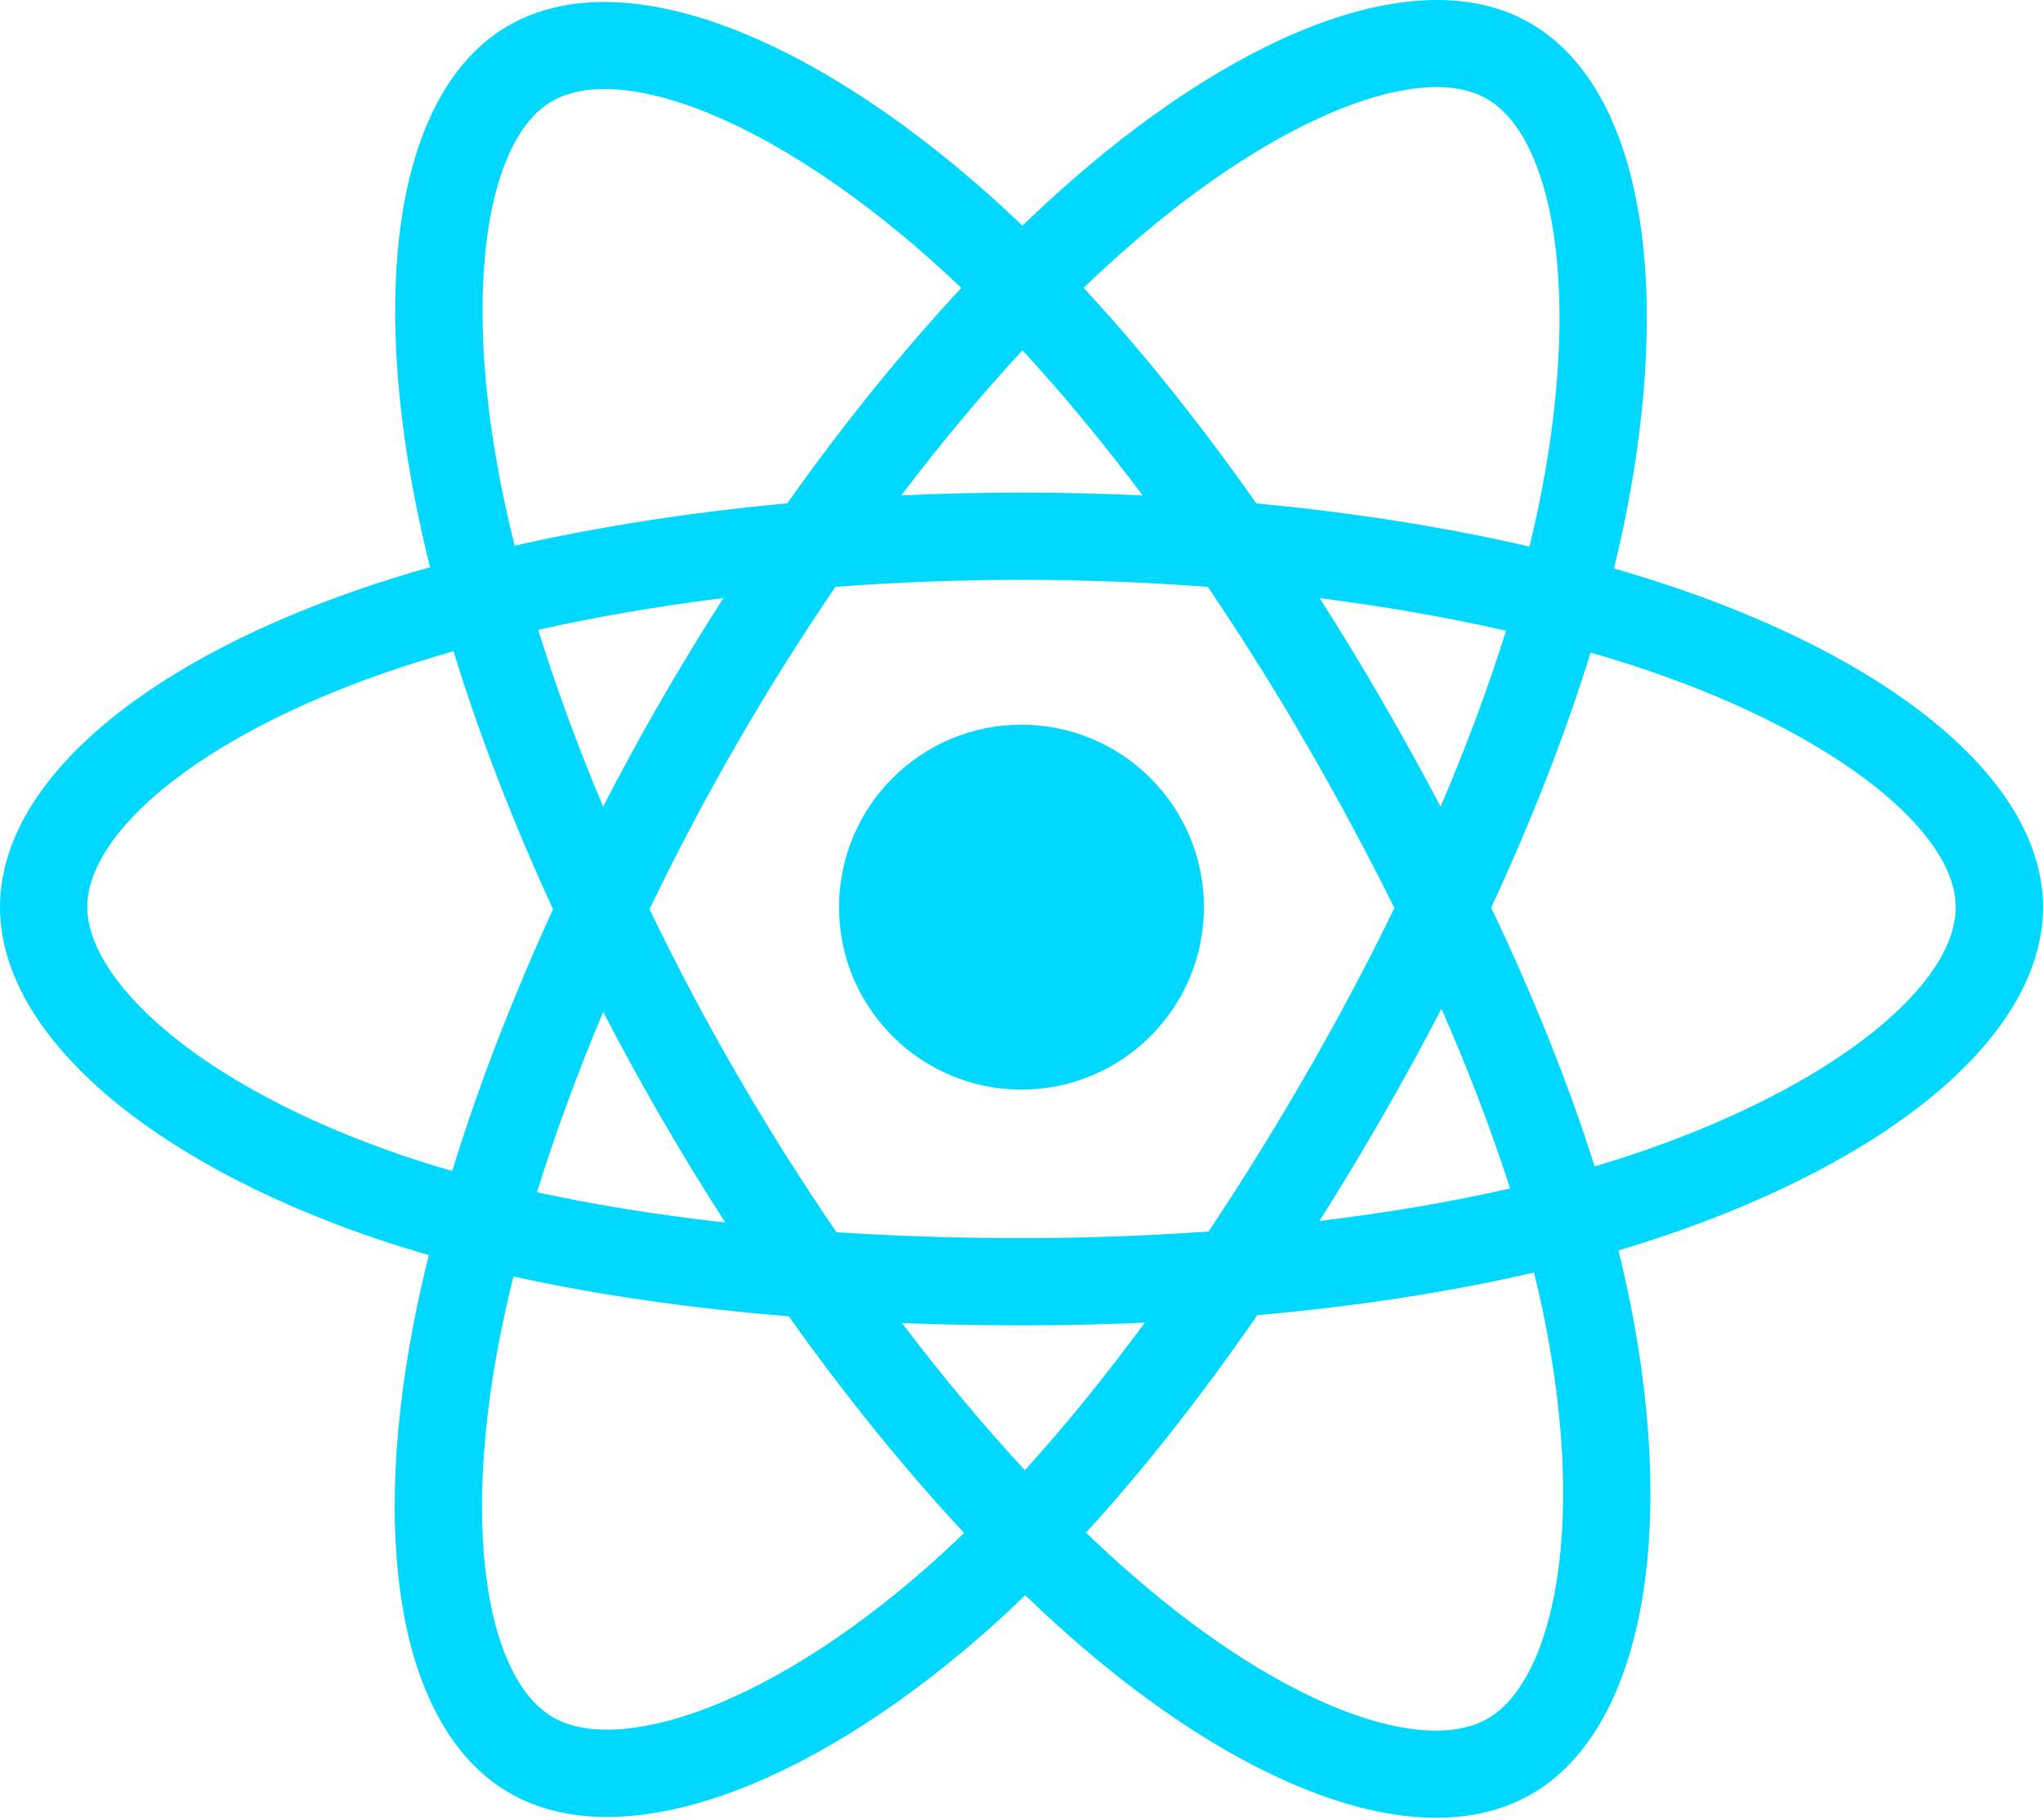
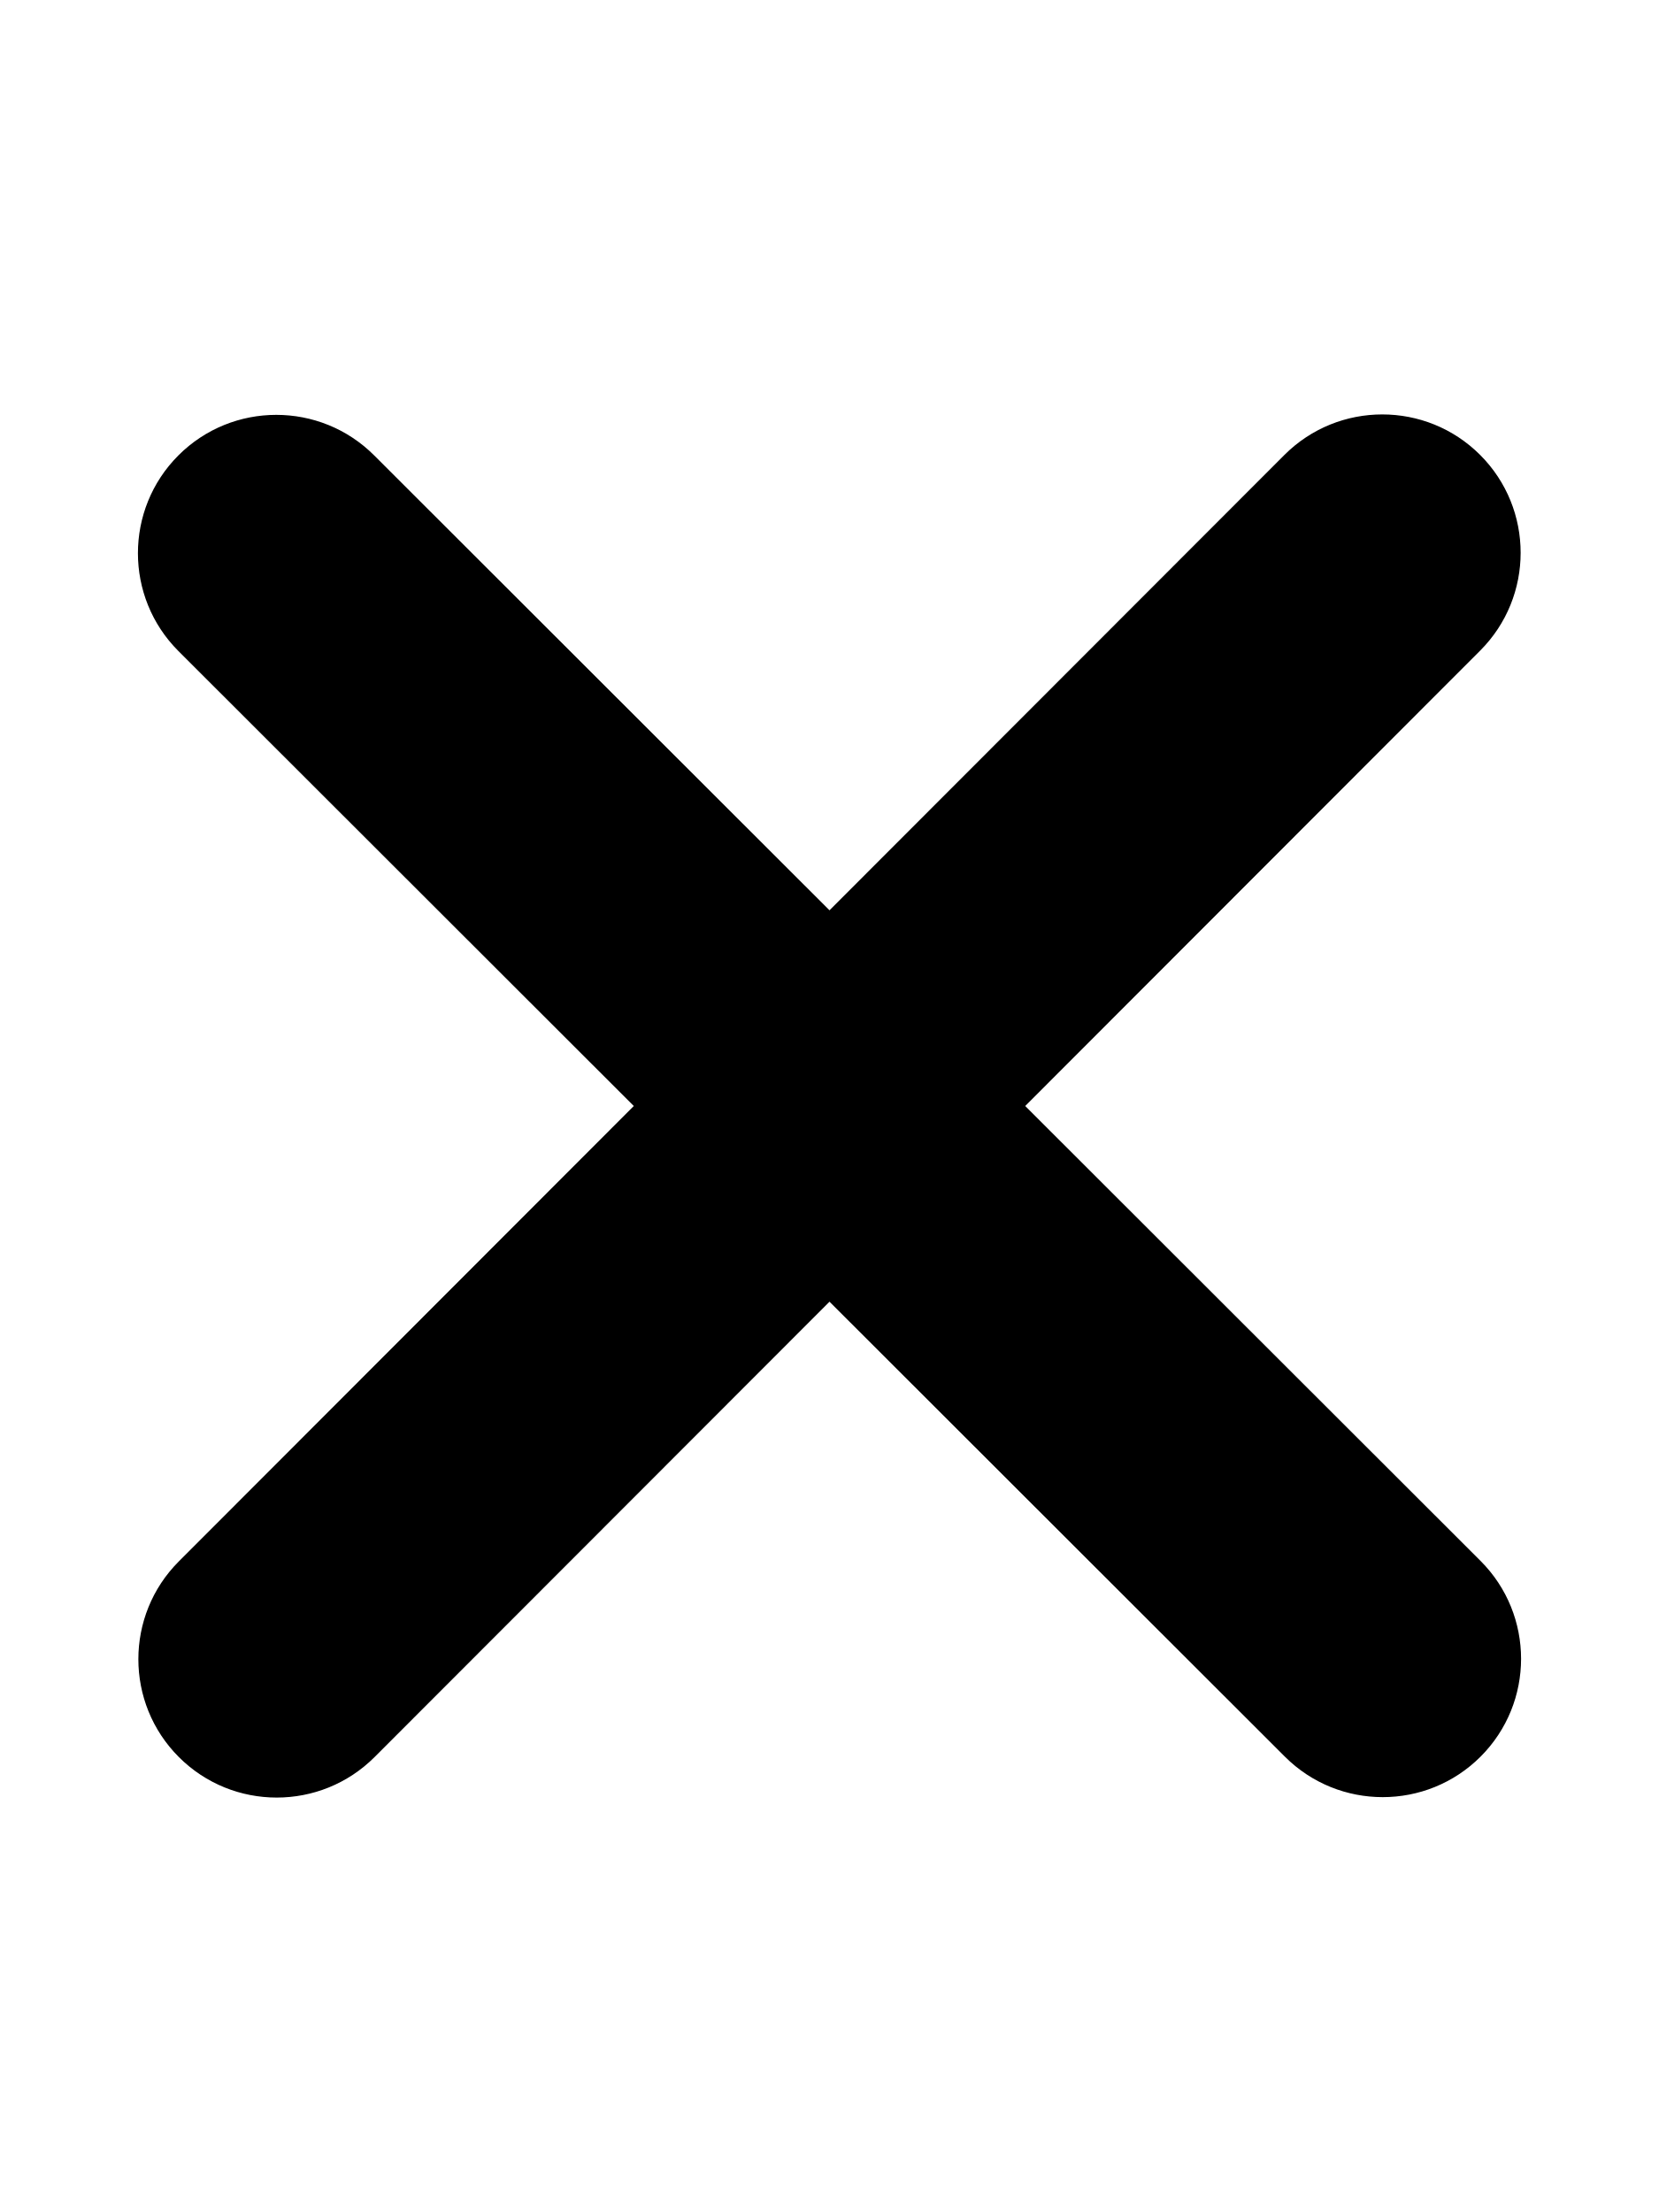
- <svg xmlns="http://www.w3.org/2000/svg" aria-hidden="true" role="img" class="iconify iconify--logos" width="35.93" height="32" preserveAspectRatio="xMidYMid meet" viewBox="0 0 256 228">
-   <path fill="#00D8FF" d="M210.483 73.824a171.49 171.49 0 0 0-8.24-2.597c.465-1.9.893-3.777 1.273-5.621c6.238-30.281 2.16-54.676-11.769-62.708c-13.355-7.7-35.196.329-57.254 19.526a171.23 171.23 0 0 0-6.375 5.848a155.866 155.866 0 0 0-4.241-3.917C100.759 3.829 77.587-4.822 63.673 3.233C50.33 10.957 46.379 33.89 51.995 62.588a170.974 170.974 0 0 0 1.892 8.48c-3.28.932-6.445 1.924-9.474 2.98C17.309 83.498 0 98.307 0 113.668c0 15.865 18.582 31.778 46.812 41.427a145.52 145.52 0 0 0 6.921 2.165a167.467 167.467 0 0 0-2.01 9.138c-5.354 28.2-1.173 50.591 12.134 58.266c13.744 7.926 36.812-.22 59.273-19.855a145.567 145.567 0 0 0 5.342-4.923a168.064 168.064 0 0 0 6.92 6.314c21.758 18.722 43.246 26.282 56.54 18.586c13.731-7.949 18.194-32.003 12.4-61.268a145.016 145.016 0 0 0-1.535-6.842c1.62-.48 3.21-.974 4.76-1.488c29.348-9.723 48.443-25.443 48.443-41.52c0-15.417-17.868-30.326-45.517-39.844Zm-6.365 70.984c-1.4.463-2.836.91-4.3 1.345c-3.24-10.257-7.612-21.163-12.963-32.432c5.106-11 9.31-21.767 12.459-31.957c2.619.758 5.16 1.557 7.61 2.4c23.69 8.156 38.14 20.213 38.14 29.504c0 9.896-15.606 22.743-40.946 31.14Zm-10.514 20.834c2.562 12.94 2.927 24.64 1.23 33.787c-1.524 8.219-4.59 13.698-8.382 15.893c-8.067 4.67-25.32-1.4-43.927-17.412a156.726 156.726 0 0 1-6.437-5.87c7.214-7.889 14.423-17.06 21.459-27.246c12.376-1.098 24.068-2.894 34.671-5.345a134.17 134.17 0 0 1 1.386 6.193ZM87.276 214.515c-7.882 2.783-14.16 2.863-17.955.675c-8.075-4.657-11.432-22.636-6.853-46.752a156.923 156.923 0 0 1 1.869-8.499c10.486 2.32 22.093 3.988 34.498 4.994c7.084 9.967 14.501 19.128 21.976 27.15a134.668 134.668 0 0 1-4.877 4.492c-9.933 8.682-19.886 14.842-28.658 17.94ZM50.35 144.747c-12.483-4.267-22.792-9.812-29.858-15.863c-6.35-5.437-9.555-10.836-9.555-15.216c0-9.322 13.897-21.212 37.076-29.293c2.813-.98 5.757-1.905 8.812-2.773c3.204 10.42 7.406 21.315 12.477 32.332c-5.137 11.18-9.399 22.249-12.634 32.792a134.718 134.718 0 0 1-6.318-1.979Zm12.378-84.26c-4.811-24.587-1.616-43.134 6.425-47.789c8.564-4.958 27.502 2.111 47.463 19.835a144.318 144.318 0 0 1 3.841 3.545c-7.438 7.987-14.787 17.08-21.808 26.988c-12.04 1.116-23.565 2.908-34.161 5.309a160.342 160.342 0 0 1-1.76-7.887Zm110.427 27.268a347.8 347.8 0 0 0-7.785-12.803c8.168 1.033 15.994 2.404 23.343 4.08c-2.206 7.072-4.956 14.465-8.193 22.045a381.151 381.151 0 0 0-7.365-13.322Zm-45.032-43.861c5.044 5.465 10.096 11.566 15.065 18.186a322.04 322.04 0 0 0-30.257-.006c4.974-6.559 10.069-12.652 15.192-18.18ZM82.802 87.83a323.167 323.167 0 0 0-7.227 13.238c-3.184-7.553-5.909-14.98-8.134-22.152c7.304-1.634 15.093-2.97 23.209-3.984a321.524 321.524 0 0 0-7.848 12.897Zm8.081 65.352c-8.385-.936-16.291-2.203-23.593-3.793c2.26-7.3 5.045-14.885 8.298-22.6a321.187 321.187 0 0 0 7.257 13.246c2.594 4.48 5.28 8.868 8.038 13.147Zm37.542 31.03c-5.184-5.592-10.354-11.779-15.403-18.433c4.902.192 9.899.29 14.978.29c5.218 0 10.376-.117 15.453-.343c-4.985 6.774-10.018 12.97-15.028 18.486Zm52.198-57.817c3.422 7.8 6.306 15.345 8.596 22.52c-7.422 1.694-15.436 3.058-23.88 4.071a382.417 382.417 0 0 0 7.859-13.026a347.403 347.403 0 0 0 7.425-13.565Zm-16.898 8.101a358.557 358.557 0 0 1-12.281 19.815a329.4 329.4 0 0 1-23.444.823c-7.967 0-15.716-.248-23.178-.732a310.202 310.202 0 0 1-12.513-19.846h.001a307.41 307.41 0 0 1-10.923-20.627a310.278 310.278 0 0 1 10.89-20.637l-.001.001a307.318 307.318 0 0 1 12.413-19.761c7.613-.576 15.42-.876 23.31-.876H128c7.926 0 15.743.303 23.354.883a329.357 329.357 0 0 1 12.335 19.695a358.489 358.489 0 0 1 11.036 20.54a329.472 329.472 0 0 1-11 20.722Zm22.56-122.124c8.572 4.944 11.906 24.881 6.52 51.026c-.344 1.668-.73 3.367-1.15 5.09c-10.622-2.452-22.155-4.275-34.23-5.408c-7.034-10.017-14.323-19.124-21.64-27.008a160.789 160.789 0 0 1 5.888-5.4c18.9-16.447 36.564-22.941 44.612-18.3ZM128 90.808c12.625 0 22.86 10.235 22.86 22.86s-10.235 22.86-22.86 22.86s-22.86-10.235-22.86-22.86s10.235-22.86 22.86-22.86Z" />
+ <svg xmlns="http://www.w3.org/2000/svg" viewBox="0 0 384 512">
+   <path d="M342.6 150.6c12.5-12.5 12.5-32.8 0-45.3s-32.8-12.5-45.3 0L192 210.7 86.6 105.4c-12.5-12.5-32.8-12.5-45.3 0s-12.5 32.8 0 45.3L146.7 256 41.4 361.4c-12.5 12.5-12.5 32.8 0 45.3s32.8 12.5 45.3 0L192 301.3 297.4 406.6c12.5 12.5 32.8 12.5 45.3 0s12.5-32.8 0-45.3L237.3 256 342.6 150.6z" />
</svg>
